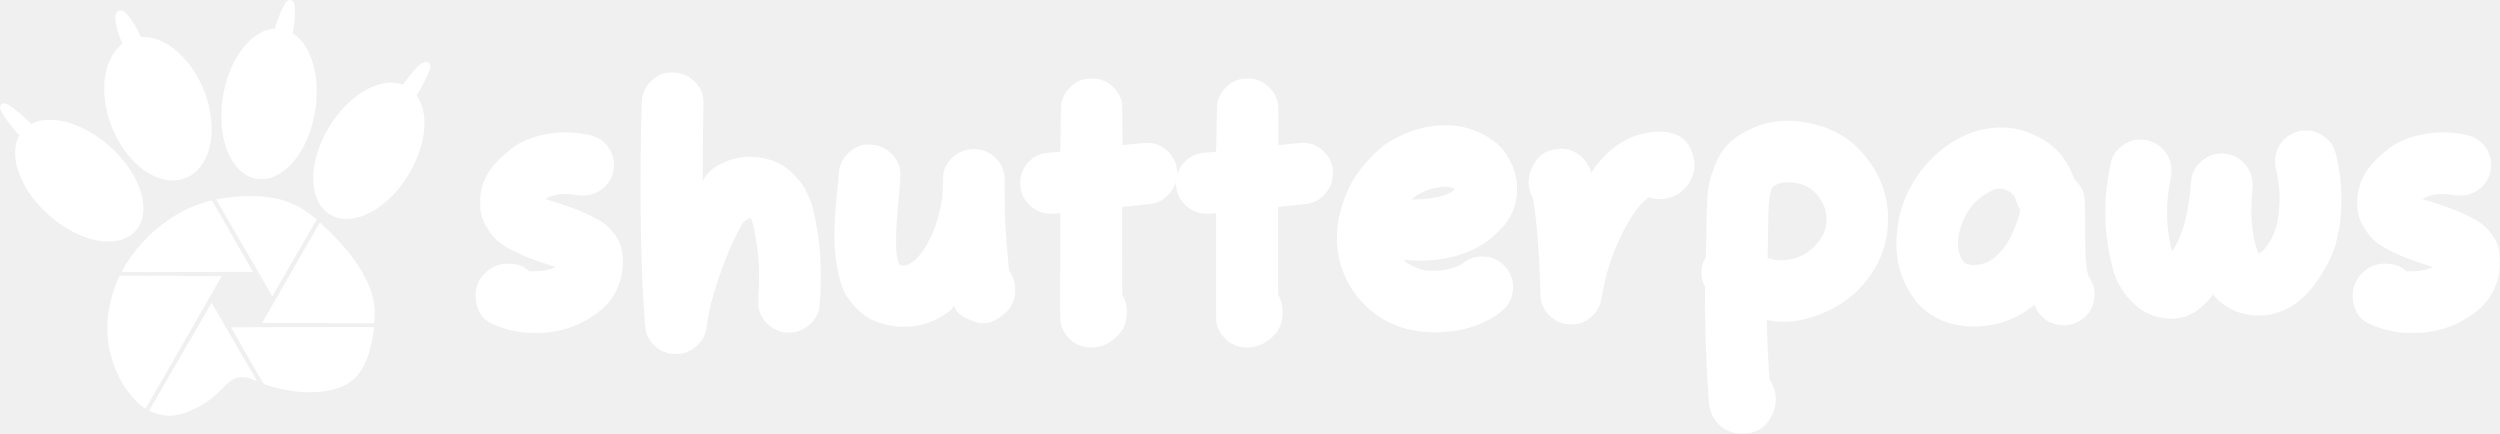
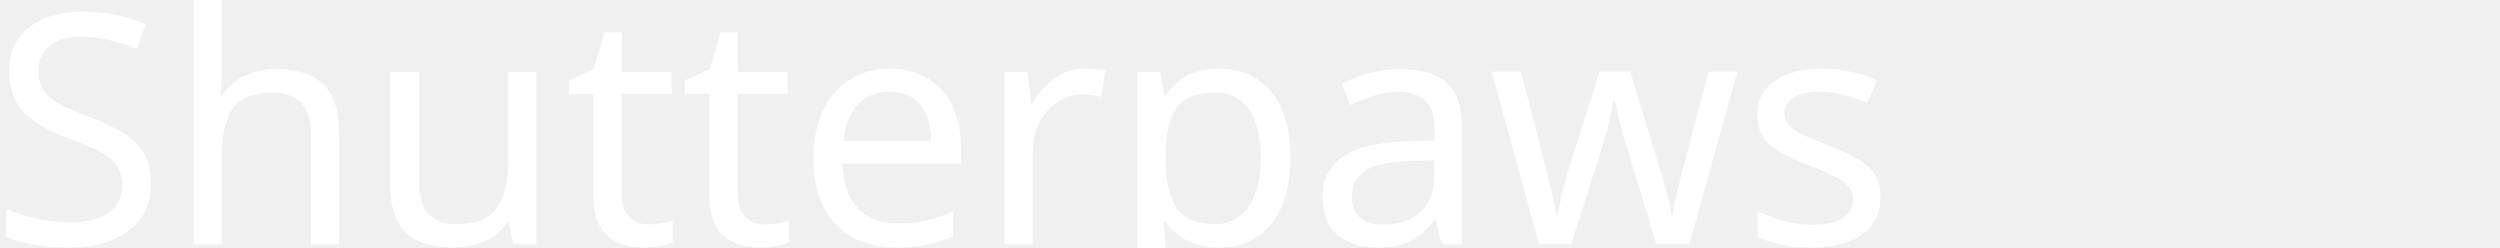
- <svg xmlns="http://www.w3.org/2000/svg" id="svg1" width="2462.256" height="427.136" version="1.1" viewBox="0 0 651.472 113.013" xml:space="preserve">
-   <g id="layer1" transform="translate(260.9254,-38.11561)">
-     <path style="fill:#fff" id="path1" d="m 191.588,150.993 c -1.055,-0.176 -1.586,-0.332 -2.342,-0.69 -2.388,-1.129 -4.139,-3.403 -4.686,-6.084 -0.18,-0.883 -0.604,-7.386 -0.854,-13.085 -0.207,-4.736 -0.28,-7.793 -0.312,-13.088 l -0.032,-5.199 -0.267,-0.579 c -0.492,-1.066 -0.622,-1.715 -0.622,-3.109 7.4e-4,-1.454 0.121,-1.987 0.729,-3.24 0.207,-0.427 0.397,-0.86 0.422,-0.962 0.025,-0.102 0.077,-2.973 0.117,-6.381 0.125,-10.717 0.337,-12.416 2.135,-17.126 0.611,-1.601 1.393,-3.146 2.082,-4.114 0.641,-0.901 2.078,-2.372 2.922,-2.991 0.93,-0.682 2.524,-1.657 3.753,-2.294 4.231,-2.195 8.934,-2.922 14.085,-2.178 7.237,1.045 12.838,4.208 16.889,9.538 3.197,4.206 4.935,8.526 5.402,13.431 0.113,1.183 0.042,4.548 -0.12,5.696 -0.567,4.021 -1.876,7.504 -4.041,10.753 -2.802,4.204 -6.308,7.297 -10.854,9.574 -5.281,2.645 -10.853,3.652 -15.521,2.803 -0.461,-0.084 -0.865,-0.153 -0.897,-0.154 -0.175,-0.004 0.061,6.882 0.452,13.199 l 0.129,2.078 0.364,0.654 c 0.43,0.772 0.846,1.798 1.077,2.655 0.212,0.79 0.293,2.544 0.156,3.406 -0.203,1.279 -0.828,2.821 -1.674,4.134 -0.472,0.732 -1.694,1.933 -2.37,2.327 -1.739,1.017 -3.952,1.387 -6.125,1.025 z m 12.794,-45.109 c 2.916,-0.295 5.224,-1.346 7.242,-3.295 1.734,-1.676 2.853,-3.538 3.264,-5.435 0.181,-0.835 0.217,-2.33 0.078,-3.235 -0.293,-1.908 -1.204,-3.783 -2.609,-5.369 -1.195,-1.349 -3.006,-2.292 -5.391,-2.807 -0.946,-0.204 -3.037,-0.185 -3.832,0.035 -0.758,0.21 -1.565,0.595 -1.922,0.917 -1.051,0.95 -1.34,3.603 -1.419,13.049 -0.024,2.823 -0.064,5.236 -0.089,5.363 -0.046,0.23 -0.043,0.232 0.559,0.421 0.333,0.105 0.865,0.229 1.182,0.275 0.318,0.047 0.664,0.098 0.77,0.113 0.41,0.06 1.404,0.046 2.166,-0.032 z m -421.767,40.552 c -0.854,-0.106 -2.169,-0.368 -2.88,-0.574 -0.53,-0.154 -1.656,-0.59 -1.762,-0.683 -0.036,-0.032 0.337,-0.753 0.775,-1.499 0.833,-1.418 1.584,-2.708 2.196,-3.772 0.433,-0.752 0.736,-1.274 1.904,-3.271 0.371,-0.635 0.761,-1.31 0.866,-1.501 0.105,-0.191 0.373,-0.658 0.595,-1.039 0.222,-0.381 0.603,-1.039 0.848,-1.462 0.245,-0.423 0.557,-0.96 0.694,-1.193 0.137,-0.233 0.438,-0.752 0.67,-1.155 0.647,-1.122 1.276,-2.207 1.673,-2.886 0.198,-0.339 0.561,-0.962 0.806,-1.385 0.246,-0.423 0.628,-1.081 0.849,-1.462 0.221,-0.381 0.63,-1.091 0.909,-1.578 0.278,-0.487 0.598,-1.041 0.71,-1.232 0.112,-0.191 0.414,-0.71 0.671,-1.155 1.612,-2.784 2.06,-3.541 2.098,-3.541 0.015,0 0.128,0.182 0.251,0.404 0.123,0.222 0.408,0.716 0.634,1.097 0.225,0.381 0.537,0.918 0.692,1.193 0.404,0.715 2.064,3.578 3.349,5.773 0.285,0.487 0.666,1.145 0.846,1.462 0.375,0.659 1.054,1.834 1.29,2.232 0.088,0.148 0.349,0.598 0.581,1.001 0.648,1.124 1.162,2.009 1.903,3.271 0.372,0.635 0.824,1.414 1.004,1.732 0.18,0.318 0.536,0.94 0.792,1.384 0.256,0.443 0.456,0.815 0.446,0.825 -0.01,0.01 -0.485,-0.165 -1.054,-0.39 -1.345,-0.532 -1.702,-0.611 -2.725,-0.606 -1.046,0.006 -1.414,0.087 -2.306,0.511 -0.771,0.367 -1.262,0.763 -2.469,1.994 -2.319,2.365 -4.233,3.916 -5.841,4.736 -0.216,0.11 -0.411,0.222 -0.432,0.249 -0.065,0.082 -1.477,0.764 -1.582,0.764 -0.054,0 -0.11,0.029 -0.124,0.063 -0.014,0.035 -0.337,0.193 -0.718,0.352 -0.381,0.159 -0.887,0.373 -1.125,0.475 -0.792,0.342 -2.805,0.779 -4.147,0.9 -0.191,0.017 -0.589,0.001 -0.885,-0.035 z m -6.019,-2.085 c -0.983,-0.633 -1.834,-1.414 -2.992,-2.751 -0.847,-0.978 -1.539,-1.88 -1.917,-2.499 -0.155,-0.254 -0.468,-0.756 -0.695,-1.116 -0.602,-0.954 -1.533,-2.868 -1.927,-3.964 -0.076,-0.212 -0.169,-0.425 -0.206,-0.475 -0.141,-0.186 -0.968,-2.94 -1.164,-3.874 -1.083,-5.158 -0.805,-10.139 0.862,-15.471 0.364,-1.163 1.043,-2.917 1.421,-3.666 0.152,-0.302 0.264,-0.562 0.248,-0.577 -0.016,-0.016 5.952,6.3e-4 13.262,0.036 7.31,0.035 13.301,0.075 13.315,0.089 0.032,0.031 -0.275,0.638 -0.449,0.886 -0.074,0.106 -0.289,0.47 -0.478,0.808 -0.189,0.339 -0.545,0.962 -0.793,1.385 -0.248,0.423 -0.578,0.995 -0.734,1.27 -0.798,1.405 -1.27,2.231 -1.936,3.387 -0.403,0.699 -0.88,1.53 -1.061,1.847 -0.181,0.318 -0.511,0.889 -0.733,1.27 -0.222,0.381 -0.621,1.074 -0.885,1.539 -0.265,0.466 -0.88,1.539 -1.368,2.386 -0.487,0.847 -1.012,1.765 -1.167,2.04 -0.154,0.275 -0.431,0.76 -0.616,1.078 -0.357,0.613 -0.991,1.714 -1.465,2.54 -0.158,0.275 -0.505,0.881 -0.772,1.347 -0.267,0.466 -0.679,1.183 -0.916,1.595 -0.237,0.412 -0.554,0.966 -0.706,1.232 -0.151,0.266 -0.466,0.812 -0.7,1.214 -0.234,0.402 -0.633,1.095 -0.887,1.539 -2.071,3.621 -2.07,3.62 -3.194,5.542 -0.235,0.402 -0.518,0.911 -0.628,1.13 -0.11,0.219 -0.231,0.417 -0.267,0.44 -0.037,0.023 -0.24,-0.07 -0.452,-0.206 z m 41.13,-4.099 c -2.01,-0.146 -2.304,-0.188 -5.093,-0.731 -1.385,-0.27 -1.948,-0.413 -3.387,-0.861 -1.591,-0.496 -1.423,-0.351 -2.401,-2.06 -1.637,-2.859 -2.037,-3.555 -2.836,-4.926 -0.333,-0.572 -0.749,-1.299 -0.925,-1.616 -0.176,-0.318 -0.51,-0.906 -0.742,-1.308 -0.232,-0.402 -0.962,-1.672 -1.621,-2.821 -0.659,-1.149 -1.258,-2.181 -1.331,-2.292 -0.073,-0.111 -0.119,-0.214 -0.103,-0.229 0.016,-0.014 8.387,-0.044 18.601,-0.066 17.641,-0.037 18.575,-0.033 18.643,0.095 0.04,0.074 0.054,0.153 0.033,0.175 -0.022,0.022 -0.139,0.728 -0.261,1.569 -0.122,0.841 -0.26,1.685 -0.307,1.875 -0.047,0.191 -0.099,0.416 -0.117,0.5 -0.041,0.195 -0.643,2.54 -0.732,2.848 -0.13,0.452 -0.84,2.167 -1.192,2.882 -0.354,0.718 -1.207,2.067 -1.376,2.177 -0.048,0.031 -0.066,0.057 -0.041,0.058 0.154,0.004 -1.275,1.464 -1.688,1.724 -0.177,0.112 -0.322,0.237 -0.322,0.279 0,0.042 -0.03,0.076 -0.066,0.076 -0.036,0 -0.334,0.177 -0.662,0.393 -0.327,0.216 -0.947,0.547 -1.377,0.735 -0.43,0.189 -0.899,0.397 -1.042,0.463 -0.285,0.131 -2.194,0.632 -2.626,0.688 -0.148,0.019 -0.391,0.067 -0.539,0.105 -0.382,0.099 -1.531,0.218 -2.962,0.309 -1.459,0.092 -1.736,0.089 -3.529,-0.041 z m 96.122,-9.938 c -2.534,-0.399 -4.825,-2.119 -5.937,-4.455 -0.477,-1.002 -0.623,-1.718 -0.795,-3.884 -1.004,-12.626 -1.354,-30.017 -0.999,-49.684 0.107,-5.913 0.198,-8.354 0.336,-8.969 0.623,-2.782 2.784,-5.193 5.366,-5.988 1.745,-0.537 4.069,-0.388 5.865,0.377 1.74,0.74 3.503,2.536 4.188,4.266 0.508,1.282 0.521,1.382 0.511,3.964 -0.005,1.291 -0.048,4.131 -0.096,6.312 -0.048,2.18 -0.087,5.99 -0.087,8.465 l -9e-5,4.502 0.301,-0.516 c 1.136,-1.944 3.081,-3.433 6.002,-4.597 2.745,-1.093 5.364,-1.374 8.552,-0.915 3.806,0.547 6.611,1.977 9.168,4.672 1.38,1.454 2.329,2.833 3.267,4.745 0.937,1.911 1.431,3.522 2.072,6.755 0.843,4.253 1.211,7.609 1.358,12.363 0.131,4.239 -0.098,9.768 -0.463,11.185 -0.684,2.652 -3.009,4.905 -5.841,5.659 -0.653,0.174 -0.902,0.199 -1.979,0.201 -1.096,0.002 -1.316,-0.021 -2.001,-0.204 -1.555,-0.416 -3.043,-1.358 -4.118,-2.607 -0.878,-1.02 -1.443,-2.157 -1.708,-3.434 -0.171,-0.824 -0.167,-1.861 0.019,-5.365 0.097,-1.816 0.056,-5.392 -0.083,-7.235 -0.29,-3.856 -1.303,-9.606 -1.894,-10.757 -0.138,-0.269 -0.352,-0.273 -0.834,-0.016 -0.634,0.337 -1.275,0.884 -1.564,1.335 -0.442,0.69 -2.1,3.991 -2.826,5.628 -1.551,3.496 -3.188,7.946 -4.374,11.892 -1.012,3.367 -1.605,6.045 -1.977,8.925 -0.302,2.343 -0.977,3.737 -2.526,5.216 -1.035,0.989 -2.167,1.628 -3.539,1.998 -0.462,0.125 -0.868,0.164 -1.861,0.181 -0.699,0.012 -1.374,0.005 -1.501,-0.015 z m 108.45,-1.69 c -0.923,-0.14 -1.86,-0.435 -2.658,-0.839 -1.865,-0.943 -3.508,-2.981 -4.036,-5.005 -0.291,-1.119 -0.295,-1.371 -0.239,-15.449 0.03,-7.525 0.026,-13.68 -0.008,-13.679 -0.035,0.001 -0.532,0.05 -1.106,0.109 -2.976,0.304 -5.295,-0.506 -7.2,-2.515 -1.454,-1.533 -2.125,-3.238 -2.116,-5.375 0.009,-2.219 0.687,-3.935 2.171,-5.497 0.729,-0.768 1.409,-1.277 2.262,-1.695 1.179,-0.577 1.771,-0.692 4.593,-0.893 0.706,-0.05 1.323,-0.116 1.371,-0.145 0.063,-0.039 0.107,-1.735 0.157,-6.06 0.074,-6.396 0.082,-6.522 0.478,-7.68 0.677,-1.983 2.427,-3.853 4.421,-4.723 1.047,-0.457 1.754,-0.585 3.22,-0.58 1.152,0.004 1.396,0.028 2.041,0.201 0.403,0.108 0.968,0.303 1.256,0.434 2.072,0.939 3.827,2.993 4.449,5.207 0.171,0.607 0.174,0.689 0.2,6.061 0.015,2.995 0.047,5.446 0.071,5.446 0.024,0 1.296,-0.141 2.825,-0.314 3.948,-0.446 4.973,-0.396 6.619,0.327 1.937,0.85 3.62,2.636 4.304,4.567 0.256,0.723 0.373,1.317 0.43,2.193 l 0.048,0.731 0.218,-0.542 c 0.693,-1.727 2.124,-3.31 3.75,-4.15 1.195,-0.617 2.009,-0.784 4.745,-0.974 0.728,-0.051 1.358,-0.113 1.399,-0.138 0.046,-0.029 0.103,-2.377 0.15,-6.164 0.084,-6.823 0.071,-6.657 0.638,-7.993 0.729,-1.716 2.085,-3.184 3.762,-4.075 1.438,-0.763 3.383,-1.047 5.11,-0.746 3.032,0.529 5.575,2.881 6.373,5.896 0.168,0.633 0.172,0.756 0.197,6.023 l 0.026,5.377 0.324,-0.045 c 0.178,-0.025 1.449,-0.17 2.825,-0.323 3.751,-0.418 4.885,-0.336 6.517,0.467 0.887,0.437 1.756,1.081 2.45,1.816 0.945,1.001 1.505,2.009 1.858,3.342 0.172,0.651 0.205,0.941 0.211,1.885 0.012,1.71 -0.293,2.869 -1.119,4.255 -1.125,1.888 -2.853,3.229 -4.782,3.711 -0.469,0.117 -1.398,0.248 -2.463,0.347 -2.003,0.186 -5.202,0.518 -5.616,0.583 l -0.289,0.045 v 11.436 11.437 l 0.383,0.776 c 0.555,1.124 0.704,1.801 0.751,3.422 0.055,1.92 -0.148,3.036 -0.794,4.358 -0.446,0.913 -0.965,1.588 -1.847,2.402 -1.779,1.642 -3.419,2.467 -5.381,2.708 -2.752,0.337 -5.073,-0.41 -6.893,-2.219 -1.309,-1.301 -2.058,-2.749 -2.309,-4.466 -0.073,-0.502 -0.086,-3.761 -0.057,-14.449 0.021,-7.591 0.017,-13.801 -0.008,-13.8 -0.026,8.8e-4 -0.519,0.05 -1.097,0.108 -2.861,0.29 -5.184,-0.468 -6.988,-2.281 -0.753,-0.757 -1.172,-1.329 -1.585,-2.168 -0.455,-0.922 -0.635,-1.577 -0.746,-2.716 l -0.091,-0.936 -0.291,0.695 c -0.708,1.692 -2.084,3.235 -3.616,4.058 -1.182,0.635 -1.83,0.793 -4.108,1.004 -2.01,0.186 -5.266,0.522 -5.673,0.586 l -0.289,0.045 v 11.469 c 0,11.445 3.33e-4,11.47 0.158,11.691 0.708,0.995 1.152,3.073 1.04,4.866 -0.154,2.459 -0.854,4.025 -2.518,5.636 -1.627,1.575 -3.058,2.388 -4.876,2.769 -0.595,0.125 -2.521,0.218 -3.002,0.145 z m -146.589,-3.839 c -2.818,-0.316 -5.36,-0.982 -7.88,-2.064 -1.546,-0.664 -2.356,-1.232 -3.12,-2.19 -0.806,-1.01 -1.357,-2.362 -1.579,-3.876 -0.445,-3.027 0.347,-5.423 2.483,-7.515 1.473,-1.443 3.219,-2.204 5.286,-2.303 2.319,-0.111 4.184,0.407 5.619,1.56 l 0.538,0.432 1.501,-0.039 c 1.043,-0.027 1.794,-0.091 2.463,-0.208 0.978,-0.171 2.143,-0.509 2.6,-0.756 l 0.252,-0.136 -0.83,-0.251 c -1.424,-0.431 -4.852,-1.621 -6.174,-2.143 -1.429,-0.565 -3.885,-1.71 -5.161,-2.407 -2.392,-1.306 -3.834,-2.579 -5.219,-4.607 -1.114,-1.633 -1.84,-3.321 -2.141,-4.979 -0.195,-1.073 -0.197,-3.911 -0.005,-4.965 0.702,-3.842 2.656,-6.97 6.231,-9.975 0.499,-0.419 1.226,-1.033 1.616,-1.365 3.39,-2.879 9.732,-4.644 15.646,-4.354 2.72,0.133 5.609,0.697 6.906,1.349 2.854,1.432 4.644,4.685 4.296,7.803 -0.225,2.015 -0.891,3.485 -2.163,4.777 -2.146,2.179 -4.788,2.929 -8.12,2.307 -1.136,-0.212 -2.828,-0.285 -3.748,-0.161 -0.394,0.053 -1.111,0.197 -1.594,0.321 -0.88,0.225 -2.163,0.761 -2.163,0.903 0,0.042 0.113,0.1 0.25,0.13 0.328,0.072 5.143,1.665 6.698,2.216 1.662,0.589 2.812,1.08 4.712,2.012 3.252,1.595 4.62,2.624 6.059,4.558 1.54,2.069 2.089,3.409 2.331,5.689 0.428,4.031 -0.508,7.848 -2.745,11.198 -1.019,1.526 -2.13,2.674 -3.721,3.844 -4.019,2.955 -7.735,4.455 -12.7,5.127 -1.225,0.166 -5.179,0.206 -6.427,0.066 z m 489.489,0.034 c -2.929,-0.296 -5.703,-1.009 -8.26,-2.122 -2.435,-1.061 -3.682,-2.42 -4.357,-4.75 -0.986,-3.404 -0.2,-6.5 2.244,-8.835 1.933,-1.847 4.155,-2.543 7.076,-2.217 1.457,0.162 2.663,0.636 3.749,1.473 l 0.606,0.467 1.472,-0.044 c 1.53,-0.046 2.604,-0.179 3.589,-0.443 0.702,-0.188 1.6,-0.522 1.658,-0.616 0.023,-0.038 -0.124,-0.11 -0.327,-0.161 -0.539,-0.135 -4.41,-1.439 -5.784,-1.949 -2.95,-1.095 -6.523,-2.889 -8.152,-4.094 -1.622,-1.2 -3.083,-2.993 -4.151,-5.094 -0.72,-1.416 -1.046,-2.666 -1.188,-4.551 -0.294,-3.906 0.933,-7.622 3.541,-10.724 0.587,-0.698 2.025,-2.122 2.741,-2.713 0.253,-0.21 0.808,-0.687 1.232,-1.062 2.592,-2.29 6.382,-3.841 11.036,-4.514 4.135,-0.598 9.593,-0.063 12.077,1.184 1.941,0.975 3.452,2.895 4.03,5.121 0.198,0.764 0.264,2.022 0.15,2.876 -0.459,3.436 -2.675,5.902 -6.149,6.844 -0.911,0.247 -2.8,0.242 -4.095,-0.01 -0.799,-0.156 -1.203,-0.188 -2.386,-0.192 -1.535,-0.005 -2.2,0.087 -3.415,0.47 -1.08,0.34 -2.073,0.872 -1.628,0.872 0.168,0 5.798,1.866 7.314,2.424 2.501,0.921 5.669,2.45 7.266,3.506 1.804,1.194 3.421,3.04 4.431,5.06 0.7,1.399 0.953,2.628 1.019,4.941 0.067,2.357 -0.264,4.367 -1.058,6.418 -1.168,3.017 -2.966,5.371 -5.549,7.263 -4.036,2.955 -7.884,4.484 -12.843,5.104 -0.872,0.109 -5.015,0.158 -5.888,0.07 z m -253.846,-0.155 c -2.099,-0.1 -3.93,-0.388 -6.101,-0.958 -2.665,-0.7 -5.597,-2.125 -7.841,-3.809 -1.707,-1.282 -3.435,-2.942 -4.634,-4.451 -2.541,-3.199 -4.291,-7.138 -5.009,-11.274 -0.487,-2.802 -0.403,-6.385 0.218,-9.377 0.754,-3.63 2.373,-7.73 4.073,-10.314 1.626,-2.472 2.883,-4.026 4.818,-5.956 1.992,-1.986 3.271,-2.96 5.509,-4.195 3.481,-1.92 6.714,-2.966 10.737,-3.473 1.019,-0.128 4.262,-0.129 5.157,-0.001 3.451,0.494 6.513,1.629 9.197,3.409 2.397,1.59 3.818,3.217 5.201,5.955 1.214,2.405 1.723,4.471 1.726,7.007 0.004,3.566 -1.031,6.707 -3.043,9.233 -0.699,0.877 -2.642,2.851 -3.498,3.553 -3.065,2.512 -6.738,4.258 -10.891,5.175 -3.809,0.842 -7.357,1.04 -11.661,0.653 l -0.5,-0.045 0.346,0.316 c 0.921,0.839 2.174,1.514 3.805,2.049 1.314,0.431 1.97,0.529 3.507,0.522 3.336,-0.015 6.189,-0.751 7.964,-2.056 1.665,-1.224 2.954,-1.667 4.852,-1.67 2.242,-0.003 4.106,0.743 5.669,2.268 1.799,1.757 2.675,4.181 2.38,6.591 -0.347,2.835 -1.526,4.551 -4.47,6.502 -3.416,2.265 -6.978,3.537 -11.544,4.124 -0.96,0.123 -4.336,0.334 -4.658,0.29 -0.042,-0.006 -0.631,-0.037 -1.308,-0.069 z m -2.194,-34.634 c 2.515,-0.141 4.392,-0.443 6.03,-0.97 1.276,-0.411 2.458,-1.038 2.921,-1.55 0.132,-0.146 0.125,-0.154 -0.232,-0.308 -0.953,-0.409 -1.913,-0.537 -3.033,-0.404 -3.065,0.363 -5.739,1.425 -7.6,3.018 -0.133,0.114 -0.241,0.226 -0.241,0.25 0,0.063 0.545,0.054 2.155,-0.036 z M -27.308,123.203 c -2.038,-0.245 -4.682,-0.968 -6.394,-1.749 -2.268,-1.034 -4.965,-3.562 -6.59,-6.177 -1.267,-2.039 -2.04,-4.637 -2.748,-9.235 -0.424,-2.753 -0.511,-4.481 -0.418,-8.274 0.082,-3.337 0.351,-6.959 0.832,-11.199 0.084,-0.741 0.188,-1.914 0.232,-2.607 0.119,-1.886 0.321,-2.713 0.957,-3.908 0.417,-0.784 0.859,-1.365 1.555,-2.045 0.744,-0.727 1.259,-1.094 2.145,-1.527 1.093,-0.535 1.896,-0.713 3.194,-0.71 2.307,0.005 4.143,0.727 5.722,2.249 0.886,0.854 1.357,1.482 1.82,2.429 0.532,1.087 0.625,1.487 0.672,2.903 0.046,1.396 -0.033,2.662 -0.402,6.411 -0.891,9.057 -0.931,14.471 -0.121,16.6 0.249,0.655 0.402,0.809 0.902,0.913 1.114,0.231 2.326,-0.323 3.79,-1.732 1.14,-1.098 2.005,-2.281 3.001,-4.107 1.488,-2.728 2.678,-6.039 3.322,-9.242 0.439,-2.188 0.544,-3.218 0.611,-6.049 0.067,-2.825 0.093,-3.018 0.549,-4.203 0.639,-1.658 2.302,-3.403 4.016,-4.215 2.558,-1.213 5.706,-0.974 8.076,0.612 0.724,0.485 1.881,1.701 2.323,2.443 0.439,0.737 0.826,1.724 1.014,2.593 0.118,0.545 0.135,1.18 0.147,5.503 0.007,2.688 0.054,5.65 0.105,6.581 0.241,4.429 0.492,7.837 0.822,11.182 l 0.192,1.945 0.298,0.441 c 0.581,0.859 0.959,1.831 1.172,3.019 0.132,0.736 0.134,2.741 0.004,3.348 -0.448,2.083 -1.51,3.66 -3.412,5.063 -1.882,1.388 -3.482,1.975 -5.139,1.883 -0.65,-0.036 -0.932,-0.101 -2.027,-0.471 -1.565,-0.528 -2.283,-0.852 -3.098,-1.394 -0.857,-0.571 -1.488,-1.263 -1.891,-2.075 l -0.324,-0.655 -0.18,0.389 c -0.245,0.529 -0.86,1.107 -1.926,1.811 -2.358,1.557 -4.974,2.612 -7.646,3.082 -0.927,0.163 -1.41,0.201 -2.848,0.221 -0.953,0.013 -1.992,-0.007 -2.309,-0.045 z m 279.092,-0.049 c -3.02,-0.216 -5.863,-0.996 -8.153,-2.237 -1.558,-0.844 -3.481,-2.313 -4.623,-3.534 -0.493,-0.526 -1.06,-1.278 -1.821,-2.413 -2.767,-4.13 -4.098,-8.947 -3.925,-14.201 0.162,-4.908 1.321,-9.473 3.407,-13.418 2.704,-5.114 6.583,-9.377 11.04,-12.135 4.475,-2.768 8.725,-3.989 13.458,-3.868 3.169,0.081 5.814,0.802 9.137,2.49 4.327,2.197 7.376,5.681 9.089,10.382 0.168,0.46 0.294,0.64 0.866,1.233 1.165,1.208 1.754,2.467 2.088,4.463 0.064,0.379 0.094,2.578 0.103,7.428 0.013,6.926 0.038,7.713 0.32,10.045 0.227,1.881 0.417,2.538 1.018,3.516 0.387,0.631 0.717,1.394 0.91,2.105 0.221,0.814 0.204,2.899 -0.03,3.832 -0.59,2.348 -2.046,4.122 -4.28,5.213 -2.478,1.21 -5.401,1.081 -7.861,-0.349 -0.666,-0.387 -1.722,-1.42 -2.299,-2.249 -0.436,-0.626 -0.894,-1.524 -0.894,-1.751 0,-0.064 -0.034,-0.117 -0.075,-0.117 -0.041,0 -0.485,0.31 -0.986,0.689 -3.279,2.48 -7.122,4.086 -11.139,4.655 -1.641,0.232 -3.902,0.327 -5.349,0.223 z m 3.28,-16.148 c 1.836,-0.351 3.18,-1.116 4.804,-2.734 2.065,-2.058 3.64,-4.841 4.922,-8.698 0.246,-0.741 0.527,-1.661 0.624,-2.045 l 0.177,-0.698 -0.206,-0.27 c -0.287,-0.376 -0.694,-1.286 -0.942,-2.106 -0.115,-0.381 -0.296,-0.864 -0.401,-1.073 -0.406,-0.805 -1.411,-1.556 -2.631,-1.966 -0.577,-0.194 -1.528,-0.228 -2.17,-0.079 -0.453,0.105 -1.385,0.536 -2.107,0.974 -0.254,0.154 -0.67,0.402 -0.924,0.552 -1.073,0.631 -2.442,1.877 -3.44,3.132 -1.396,1.754 -2.521,4.143 -3.1,6.581 -0.282,1.188 -0.357,1.838 -0.353,3.04 0.006,1.744 0.35,3.012 1.166,4.309 0.344,0.546 0.466,0.675 0.796,0.84 0.35,0.174 0.703,0.282 1.274,0.386 0.351,0.064 1.876,-0.024 2.51,-0.145 z m -107.859,15.547 c -0.915,-0.14 -2.004,-0.506 -2.656,-0.892 -1.919,-1.135 -3.307,-2.936 -3.839,-4.982 -0.161,-0.617 -0.169,-0.764 -0.378,-6.789 -0.243,-7.015 -0.79,-13.632 -1.536,-18.588 -0.186,-1.233 -0.256,-1.529 -0.451,-1.886 -0.348,-0.639 -0.677,-1.649 -0.826,-2.541 -0.318,-1.903 0.117,-4.025 1.205,-5.877 1.013,-1.724 1.823,-2.542 3.203,-3.233 1.647,-0.825 4.327,-1.123 5.947,-0.663 1.282,0.364 2.709,1.233 3.783,2.303 0.883,0.881 1.814,2.506 1.971,3.441 l 0.059,0.351 0.462,-0.681 c 3.35,-4.936 7.853,-8.289 12.738,-9.485 2.898,-0.709 5.559,-0.794 7.731,-0.245 1.566,0.396 2.697,1.037 3.71,2.102 0.644,0.678 1.067,1.359 1.497,2.412 1.293,3.166 1.05,6.018 -0.745,8.74 -0.482,0.732 -1.762,2.013 -2.482,2.486 -1.069,0.702 -2.584,1.257 -3.917,1.435 -1.189,0.159 -2.99,-0.018 -3.649,-0.358 -0.229,-0.118 -0.24,-0.115 -0.67,0.206 -1.955,1.46 -4.052,4.307 -6.119,8.304 -2.844,5.501 -4.708,11.047 -5.675,16.89 -0.133,0.802 -0.344,1.771 -0.469,2.155 -0.844,2.586 -2.978,4.602 -5.592,5.285 -0.783,0.205 -2.341,0.256 -3.302,0.109 z m -333.321,-0.251 c -3.897,-0.012 -6.446,-0.048 -6.446,-0.091 0,-0.039 0.1,-0.238 0.222,-0.442 0.215,-0.359 0.531,-0.905 1.548,-2.68 0.267,-0.466 0.675,-1.176 0.907,-1.578 0.232,-0.402 0.55,-0.956 0.708,-1.232 0.158,-0.275 0.486,-0.847 0.729,-1.27 0.243,-0.423 0.651,-1.133 0.906,-1.578 0.255,-0.445 0.593,-1.033 0.752,-1.308 0.785,-1.36 1.172,-2.034 1.616,-2.809 0.266,-0.466 0.597,-1.037 0.734,-1.27 0.138,-0.233 0.405,-0.7 0.594,-1.039 0.189,-0.339 0.527,-0.927 0.753,-1.308 0.225,-0.381 0.554,-0.953 0.731,-1.27 0.296,-0.532 1.539,-2.699 3.001,-5.234 0.33,-0.572 0.797,-1.385 1.037,-1.809 0.643,-1.13 0.728,-1.269 0.78,-1.27 0.026,-2.7e-4 0.725,0.641 1.555,1.424 1.7,1.606 3.559,3.558 4.911,5.156 0.501,0.593 1.04,1.224 1.198,1.403 0.158,0.179 0.323,0.388 0.367,0.465 0.044,0.077 0.231,0.34 0.414,0.585 0.355,0.473 1.937,2.818 1.937,2.87 0,0.017 0.152,0.264 0.338,0.548 0.409,0.625 1.29,2.264 1.73,3.216 0.326,0.706 0.962,2.402 1.128,3.012 0.106,0.389 0.301,1.324 0.433,2.078 0.222,1.268 0.241,1.512 0.249,3.256 0.006,1.406 -0.016,1.93 -0.09,2.059 l -0.099,0.173 -8.098,-0.019 c -4.454,-0.01 -10.999,-0.028 -14.545,-0.039 z m 490.201,-1.143 c -1.142,-0.11 -1.874,-0.22 -2.578,-0.39 -2.658,-0.639 -4.889,-1.972 -7.085,-4.231 -1.5,-1.544 -2.508,-2.966 -3.428,-4.838 -0.706,-1.438 -0.938,-2.073 -1.415,-3.879 -0.914,-3.46 -1.484,-6.908 -1.783,-10.784 -0.118,-1.529 -0.118,-5.92 7.7e-4,-7.466 0.297,-3.874 1.093,-8.642 1.709,-10.237 0.795,-2.056 2.875,-3.869 5.267,-4.591 0.632,-0.191 0.808,-0.209 2.001,-0.214 1.477,-0.006 2.092,0.111 3.337,0.632 2.244,0.94 4.024,3.058 4.645,5.529 0.142,0.564 0.172,0.897 0.172,1.915 2e-4,1.125 -0.024,1.348 -0.284,2.578 -0.618,2.932 -0.849,5.136 -0.853,8.159 -0.004,2.651 0.18,4.739 0.641,7.285 0.2,1.101 0.63,2.952 0.687,2.951 0.09,-0.002 1.093,-1.761 1.535,-2.693 0.94,-1.982 1.74,-4.492 2.314,-7.268 0.352,-1.703 0.739,-4.311 0.811,-5.471 0.095,-1.532 0.351,-3.706 0.497,-4.235 0.347,-1.25 1,-2.341 2.006,-3.348 1.506,-1.509 3.286,-2.324 5.312,-2.433 1.532,-0.082 3.281,0.338 4.561,1.097 1.214,0.719 2.676,2.377 3.257,3.691 0.31,0.701 0.56,1.666 0.644,2.49 0.078,0.756 -0.005,2.404 -0.224,4.471 -0.1,0.946 -0.101,4.263 -8.8e-4,5.696 0.141,2.022 0.512,4.534 0.893,6.042 0.159,0.631 0.81,2.461 0.911,2.562 0.088,0.088 0.78,-0.397 1.28,-0.899 0.648,-0.651 1.113,-1.307 1.915,-2.708 1.327,-2.316 1.993,-4.967 2.242,-8.923 0.19,-3.019 -0.109,-6.295 -0.826,-9.067 -0.225,-0.868 -0.28,-1.239 -0.313,-2.094 -0.048,-1.268 0.083,-2.073 0.521,-3.194 0.983,-2.516 2.852,-4.195 5.499,-4.938 0.7,-0.196 0.885,-0.216 2.04,-0.218 0.987,-0.001 1.381,0.029 1.769,0.136 1.397,0.385 2.7,1.106 3.717,2.056 1.642,1.533 2.175,2.778 2.932,6.85 0.621,3.338 0.851,6.109 0.797,9.583 -0.039,2.489 -0.152,3.989 -0.447,5.965 -0.682,4.567 -1.595,7.38 -3.514,10.828 -1.724,3.099 -3.185,5.145 -5.06,7.09 -3.05,3.162 -6.217,4.898 -10.084,5.527 -1.162,0.189 -3.666,0.192 -4.849,0.006 -3.125,-0.492 -5.536,-1.607 -7.885,-3.645 -0.933,-0.81 -1.299,-1.245 -1.381,-1.645 l -0.051,-0.251 -0.69,0.878 c -2.456,3.126 -5.436,5.046 -8.582,5.527 -0.582,0.089 -2.132,0.159 -2.578,0.116 z M -190.382,114.605 c -0.213,-0.37 -0.571,-0.985 -0.794,-1.366 -0.406,-0.691 -0.535,-0.915 -1.957,-3.387 -0.414,-0.72 -0.848,-1.464 -0.963,-1.655 -0.116,-0.191 -0.429,-0.727 -0.696,-1.193 -0.267,-0.466 -0.666,-1.158 -0.887,-1.539 -0.221,-0.381 -0.602,-1.039 -0.847,-1.462 -0.245,-0.423 -0.557,-0.96 -0.694,-1.193 -0.303,-0.516 -1.534,-2.639 -2.521,-4.349 -0.171,-0.296 -0.474,-0.816 -0.672,-1.155 -0.198,-0.339 -0.56,-0.962 -0.803,-1.385 -0.659,-1.148 -1.392,-2.418 -1.621,-2.809 -1.647,-2.813 -1.741,-2.986 -1.652,-3.041 0.18,-0.111 2.109,-0.388 5.079,-0.73 1.617,-0.186 5.668,-0.166 7.471,0.036 1.086,0.122 3.511,0.561 4.228,0.765 2.401,0.685 4.583,1.671 6.209,2.807 0.401,0.28 0.942,0.656 1.204,0.836 0.262,0.18 0.533,0.397 0.604,0.481 0.07,0.084 0.152,0.153 0.181,0.153 0.057,0 0.348,0.234 0.831,0.668 l 0.293,0.264 -0.364,0.631 c -0.2,0.347 -0.526,0.908 -0.723,1.247 -0.198,0.339 -0.751,1.291 -1.23,2.117 -0.479,0.825 -1.052,1.813 -1.273,2.194 -0.221,0.381 -0.612,1.056 -0.868,1.501 -0.256,0.445 -0.556,0.964 -0.668,1.155 -0.354,0.607 -1.078,1.858 -1.581,2.732 -0.268,0.466 -0.65,1.124 -0.85,1.462 -0.51,0.866 -1.045,1.785 -1.611,2.771 -0.541,0.942 -1.207,2.09 -1.45,2.502 -0.088,0.148 -0.326,0.572 -0.529,0.942 -0.203,0.37 -0.39,0.673 -0.414,0.673 -0.024,4.2e-4 -0.219,-0.302 -0.432,-0.673 z m -38.816,-5.645 c 4.2e-4,-0.06 0.153,-0.369 0.34,-0.686 0.186,-0.318 0.486,-0.837 0.665,-1.155 0.179,-0.318 0.349,-0.595 0.377,-0.616 0.028,-0.021 0.247,-0.333 0.486,-0.693 0.775,-1.167 1.012,-1.5 1.112,-1.562 0.054,-0.034 0.099,-0.095 0.099,-0.135 0,-0.04 0.053,-0.134 0.118,-0.208 0.065,-0.074 0.397,-0.481 0.738,-0.904 1.755,-2.179 4.556,-4.911 6.465,-6.307 3.86,-2.822 6.478,-4.242 10.1,-5.482 1.25,-0.428 2.897,-0.884 2.988,-0.828 0.053,0.033 0.525,0.824 1.373,2.302 1.173,2.043 1.824,3.171 2.323,4.023 0.205,0.35 0.373,0.653 0.373,0.675 0,0.021 0.151,0.289 0.336,0.595 0.185,0.306 0.473,0.799 0.641,1.096 0.168,0.296 0.664,1.162 1.103,1.924 0.439,0.762 0.923,1.611 1.077,1.886 0.153,0.275 0.47,0.829 0.704,1.232 0.234,0.402 0.627,1.078 0.873,1.501 0.616,1.059 1.318,2.292 1.633,2.867 l 0.263,0.481 h -7.612 c -4.187,0 -11.878,0.023 -17.092,0.051 -8.148,0.044 -9.48,0.036 -9.479,-0.058 z m -5.343,-8.009 c -4.889,-0.627 -10.314,-3.499 -14.737,-7.802 -3.118,-3.033 -5.145,-5.972 -6.547,-9.491 -0.838,-2.104 -1.212,-4.098 -1.14,-6.082 0.055,-1.525 0.364,-2.847 0.894,-3.828 l 0.211,-0.39 -0.65,-0.687 c -0.963,-1.019 -2.156,-2.535 -3.054,-3.882 -1.407,-2.109 -1.637,-2.841 -1.083,-3.446 0.247,-0.27 0.292,-0.288 0.716,-0.288 0.598,0 1.151,0.281 2.454,1.25 1.294,0.962 2.28,1.797 3.633,3.078 l 1.101,1.042 0.361,-0.195 c 0.432,-0.233 1.372,-0.535 2.257,-0.725 0.991,-0.213 3.472,-0.194 4.763,0.037 2.197,0.393 3.93,0.978 6.196,2.093 1.766,0.868 3.13,1.702 4.684,2.861 6.942,5.18 11.374,12.822 10.894,18.786 -0.331,4.112 -2.898,6.909 -6.984,7.608 -0.946,0.162 -2.946,0.193 -3.968,0.062 z m 62.659,-5.841 c -2.73,-0.432 -4.784,-1.909 -6.075,-4.37 -2.289,-4.361 -1.626,-11.167 1.72,-17.633 1.531,-2.959 3.344,-5.426 5.677,-7.724 1.337,-1.317 2.396,-2.192 3.669,-3.03 3.58,-2.357 7.146,-3.204 10.159,-2.413 0.338,0.089 0.654,0.194 0.702,0.234 0.061,0.05 0.28,-0.198 0.719,-0.815 1.74,-2.445 3.487,-4.356 4.392,-4.799 0.639,-0.314 1.173,-0.38 1.533,-0.19 0.649,0.343 0.763,0.926 0.394,2.028 -0.411,1.226 -2.393,5.134 -3.132,6.177 l -0.261,0.368 0.184,0.247 c 1.087,1.464 1.9,4.404 1.897,6.87 -0.007,7.988 -5.075,17.314 -12.045,22.163 -1.93,1.343 -3.855,2.219 -5.927,2.698 -0.949,0.219 -2.798,0.315 -3.605,0.188 z m -44.987,-10.01 c -1.883,-0.172 -4.037,-0.98 -5.941,-2.227 -5.64,-3.696 -9.919,-11.201 -10.816,-18.972 -0.148,-1.279 -0.168,-3.735 -0.041,-4.888 0.45,-4.067 1.987,-7.304 4.407,-9.277 l 0.285,-0.232 -0.299,-0.629 c -1.034,-2.177 -1.804,-5.527 -1.548,-6.733 0.231,-1.089 1.073,-1.574 1.976,-1.137 1.004,0.486 2.622,2.681 4.012,5.443 l 0.668,1.328 h 0.78 c 3.153,0 6.73,1.767 9.787,4.835 7.12,7.147 9.917,19.422 6.142,26.957 -1.931,3.855 -5.408,5.898 -9.412,5.532 z m 22.461,-0.448 c -1.829,-0.405 -3.488,-1.451 -4.833,-3.048 -2.041,-2.424 -3.297,-5.649 -3.838,-9.852 -0.195,-1.517 -0.195,-5.231 -5.7e-4,-6.811 0.187,-1.517 0.393,-2.677 0.71,-4.003 1.806,-7.543 6.072,-13.384 10.934,-14.971 0.636,-0.208 1.841,-0.431 1.999,-0.371 0.13,0.05 0.151,9.7e-5 0.45,-1.038 0.559,-1.941 1.828,-4.838 2.543,-5.804 0.792,-1.069 1.976,-0.749 2.285,0.618 0.143,0.631 0.119,3.18 -0.043,4.556 -0.147,1.248 -0.328,2.49 -0.401,2.751 -0.036,0.126 -0.01,0.186 0.095,0.225 0.23,0.085 1.03,0.72 1.505,1.195 2.29,2.289 3.816,5.869 4.425,10.376 0.2,1.479 0.199,5.569 -10e-4,7.12 -0.728,5.636 -2.566,10.417 -5.432,14.124 -0.998,1.291 -2.636,2.804 -3.894,3.597 -0.669,0.421 -1.974,1.002 -2.732,1.215 -1.006,0.283 -2.787,0.34 -3.772,0.122 z" />
+ <svg xmlns="http://www.w3.org/2000/svg" width="197.485mm" height="19.571mm" viewBox="0 0 197.485 19.571" version="1.1" id="svg1">
+   <defs id="defs1" />
+   <g id="layer1" transform="translate(32.39677,-76.04184)">
+     <text xml:space="preserve" style="font-size:25.4px;text-align:start;writing-mode:lr-tb;direction:ltr;text-anchor:start;fill:#ffffff;stroke-width:2.117" x="-33.21" y="95.346" id="text1">
+       <tspan id="tspan1" style="font-style:normal;font-variant:normal;font-weight:normal;font-stretch:normal;font-family:'LIBRARY 3 AM';-inkscape-font-specification:'LIBRARY 3 AM';fill:#ffffff;stroke-width:2.117" x="-33.21" y="95.346">Shutterpaws</tspan>
+     </text>
  </g>
</svg>
